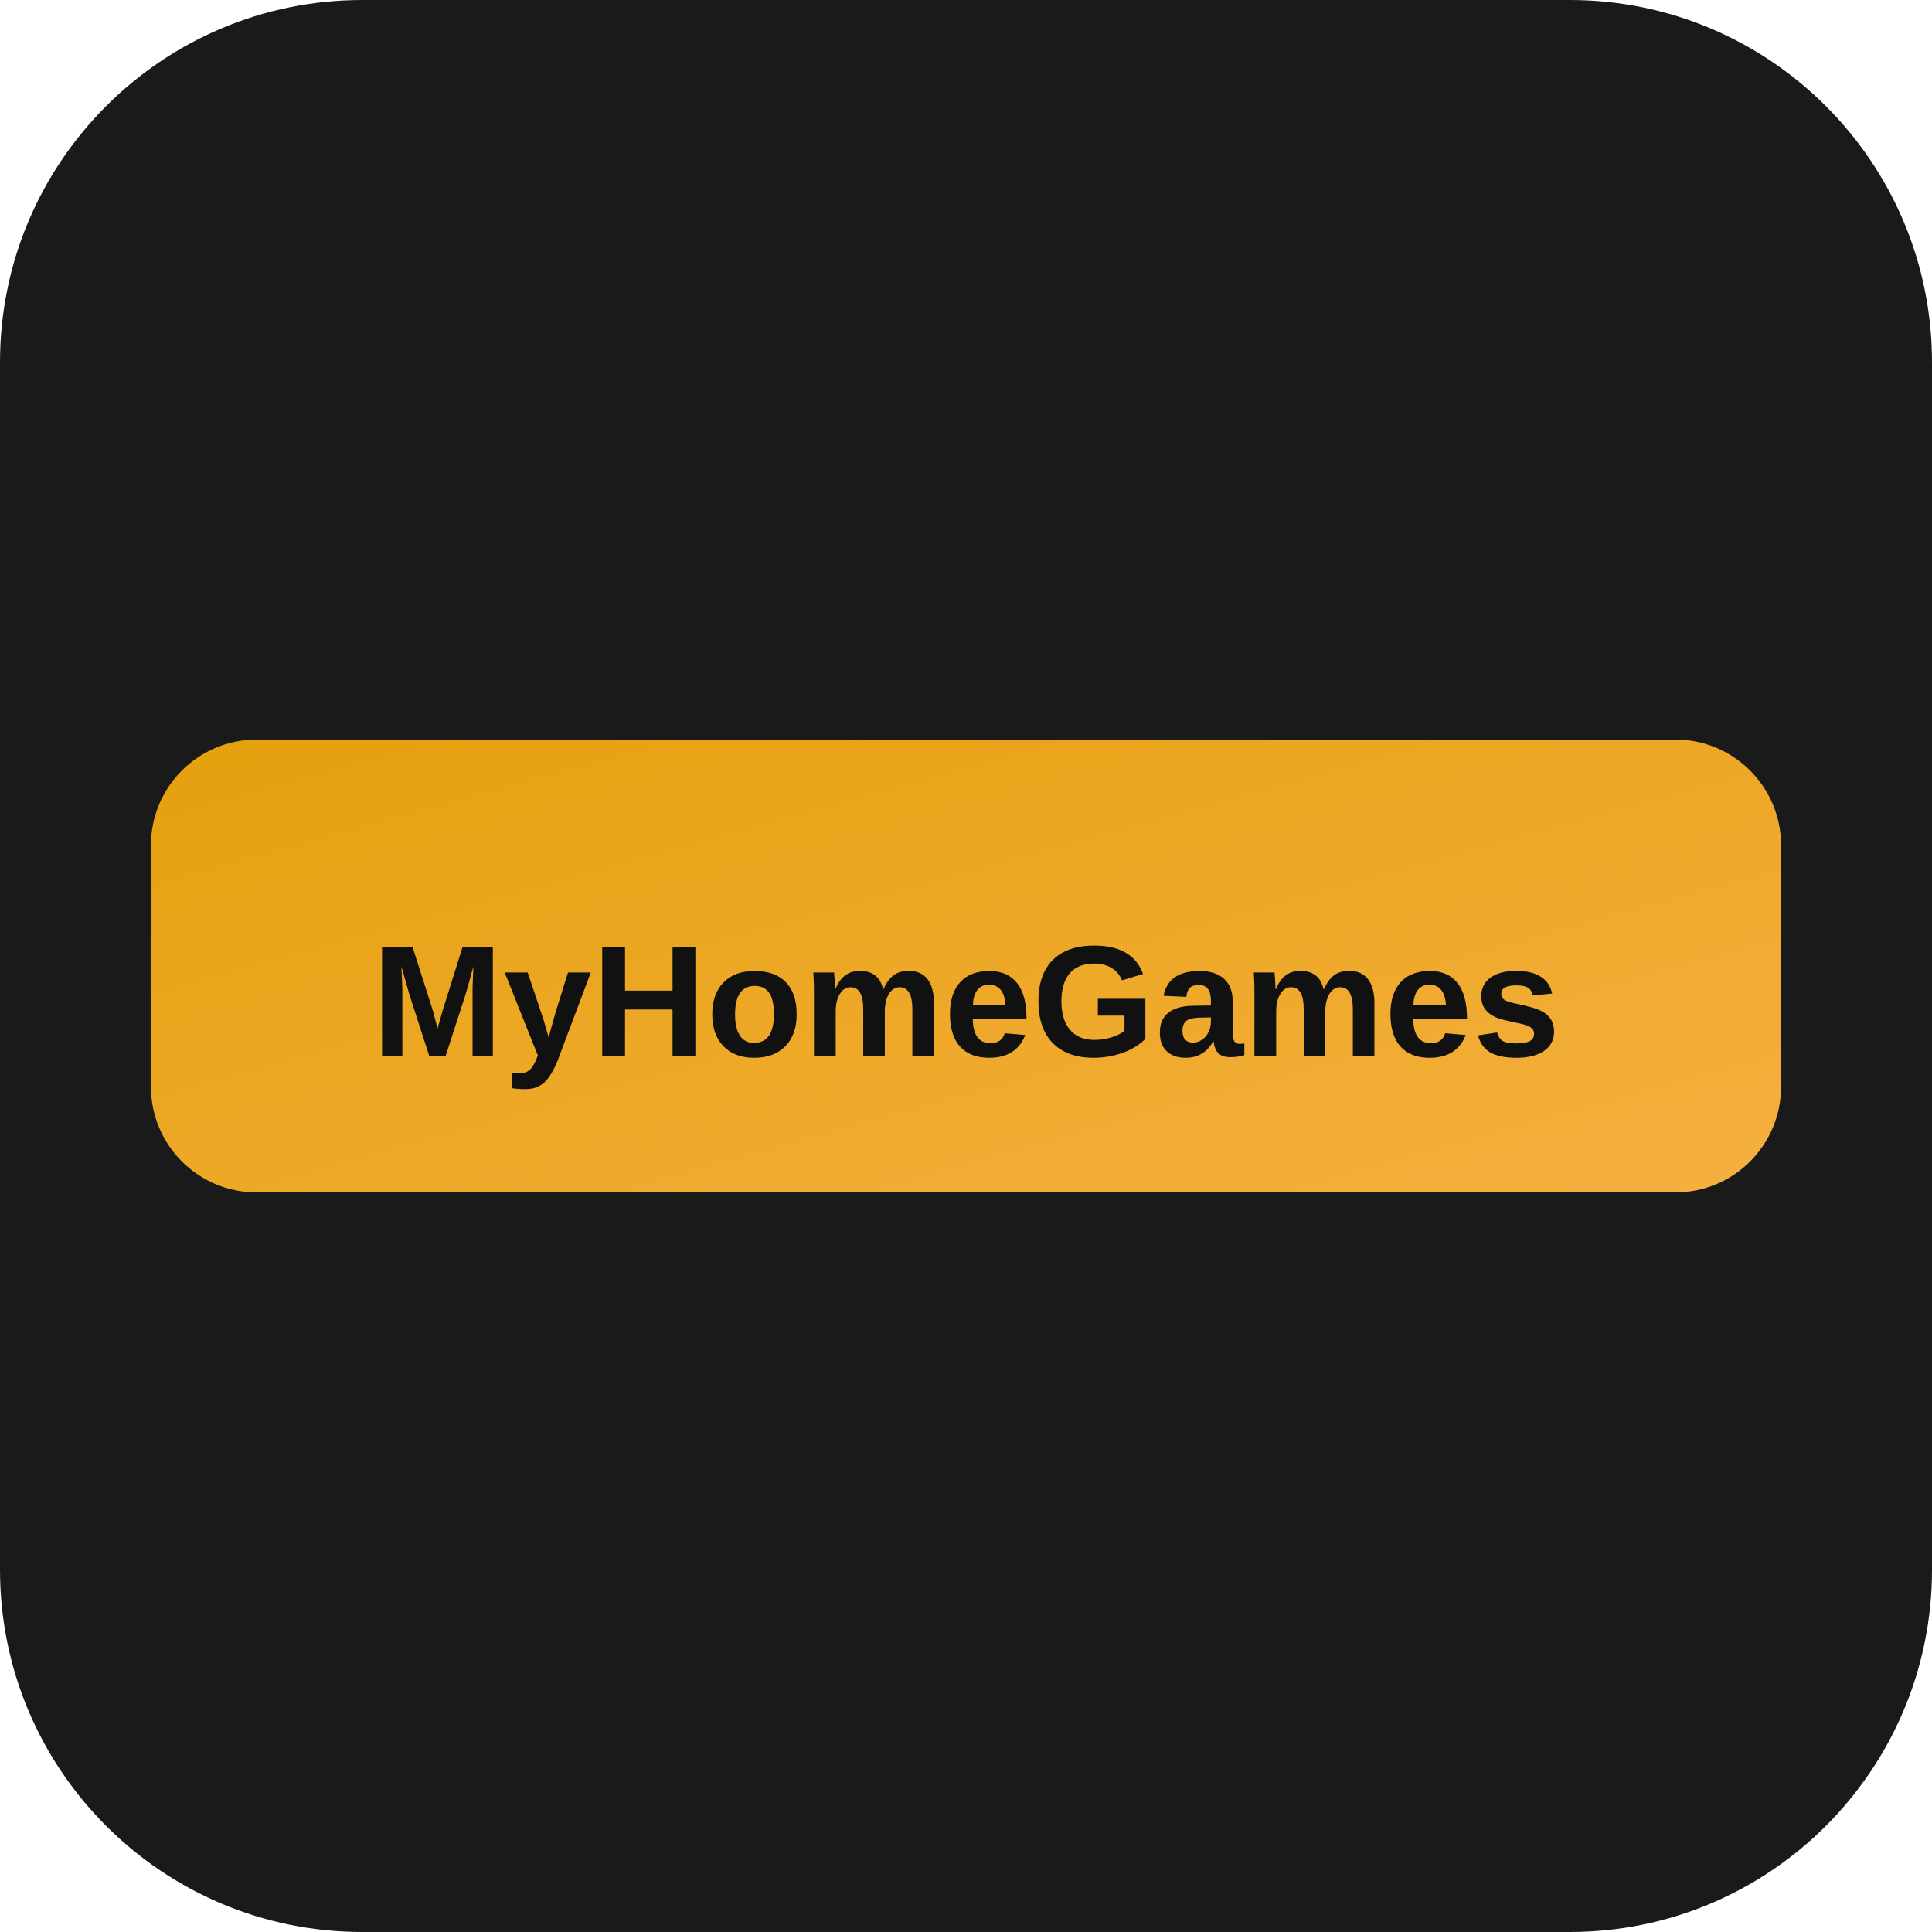
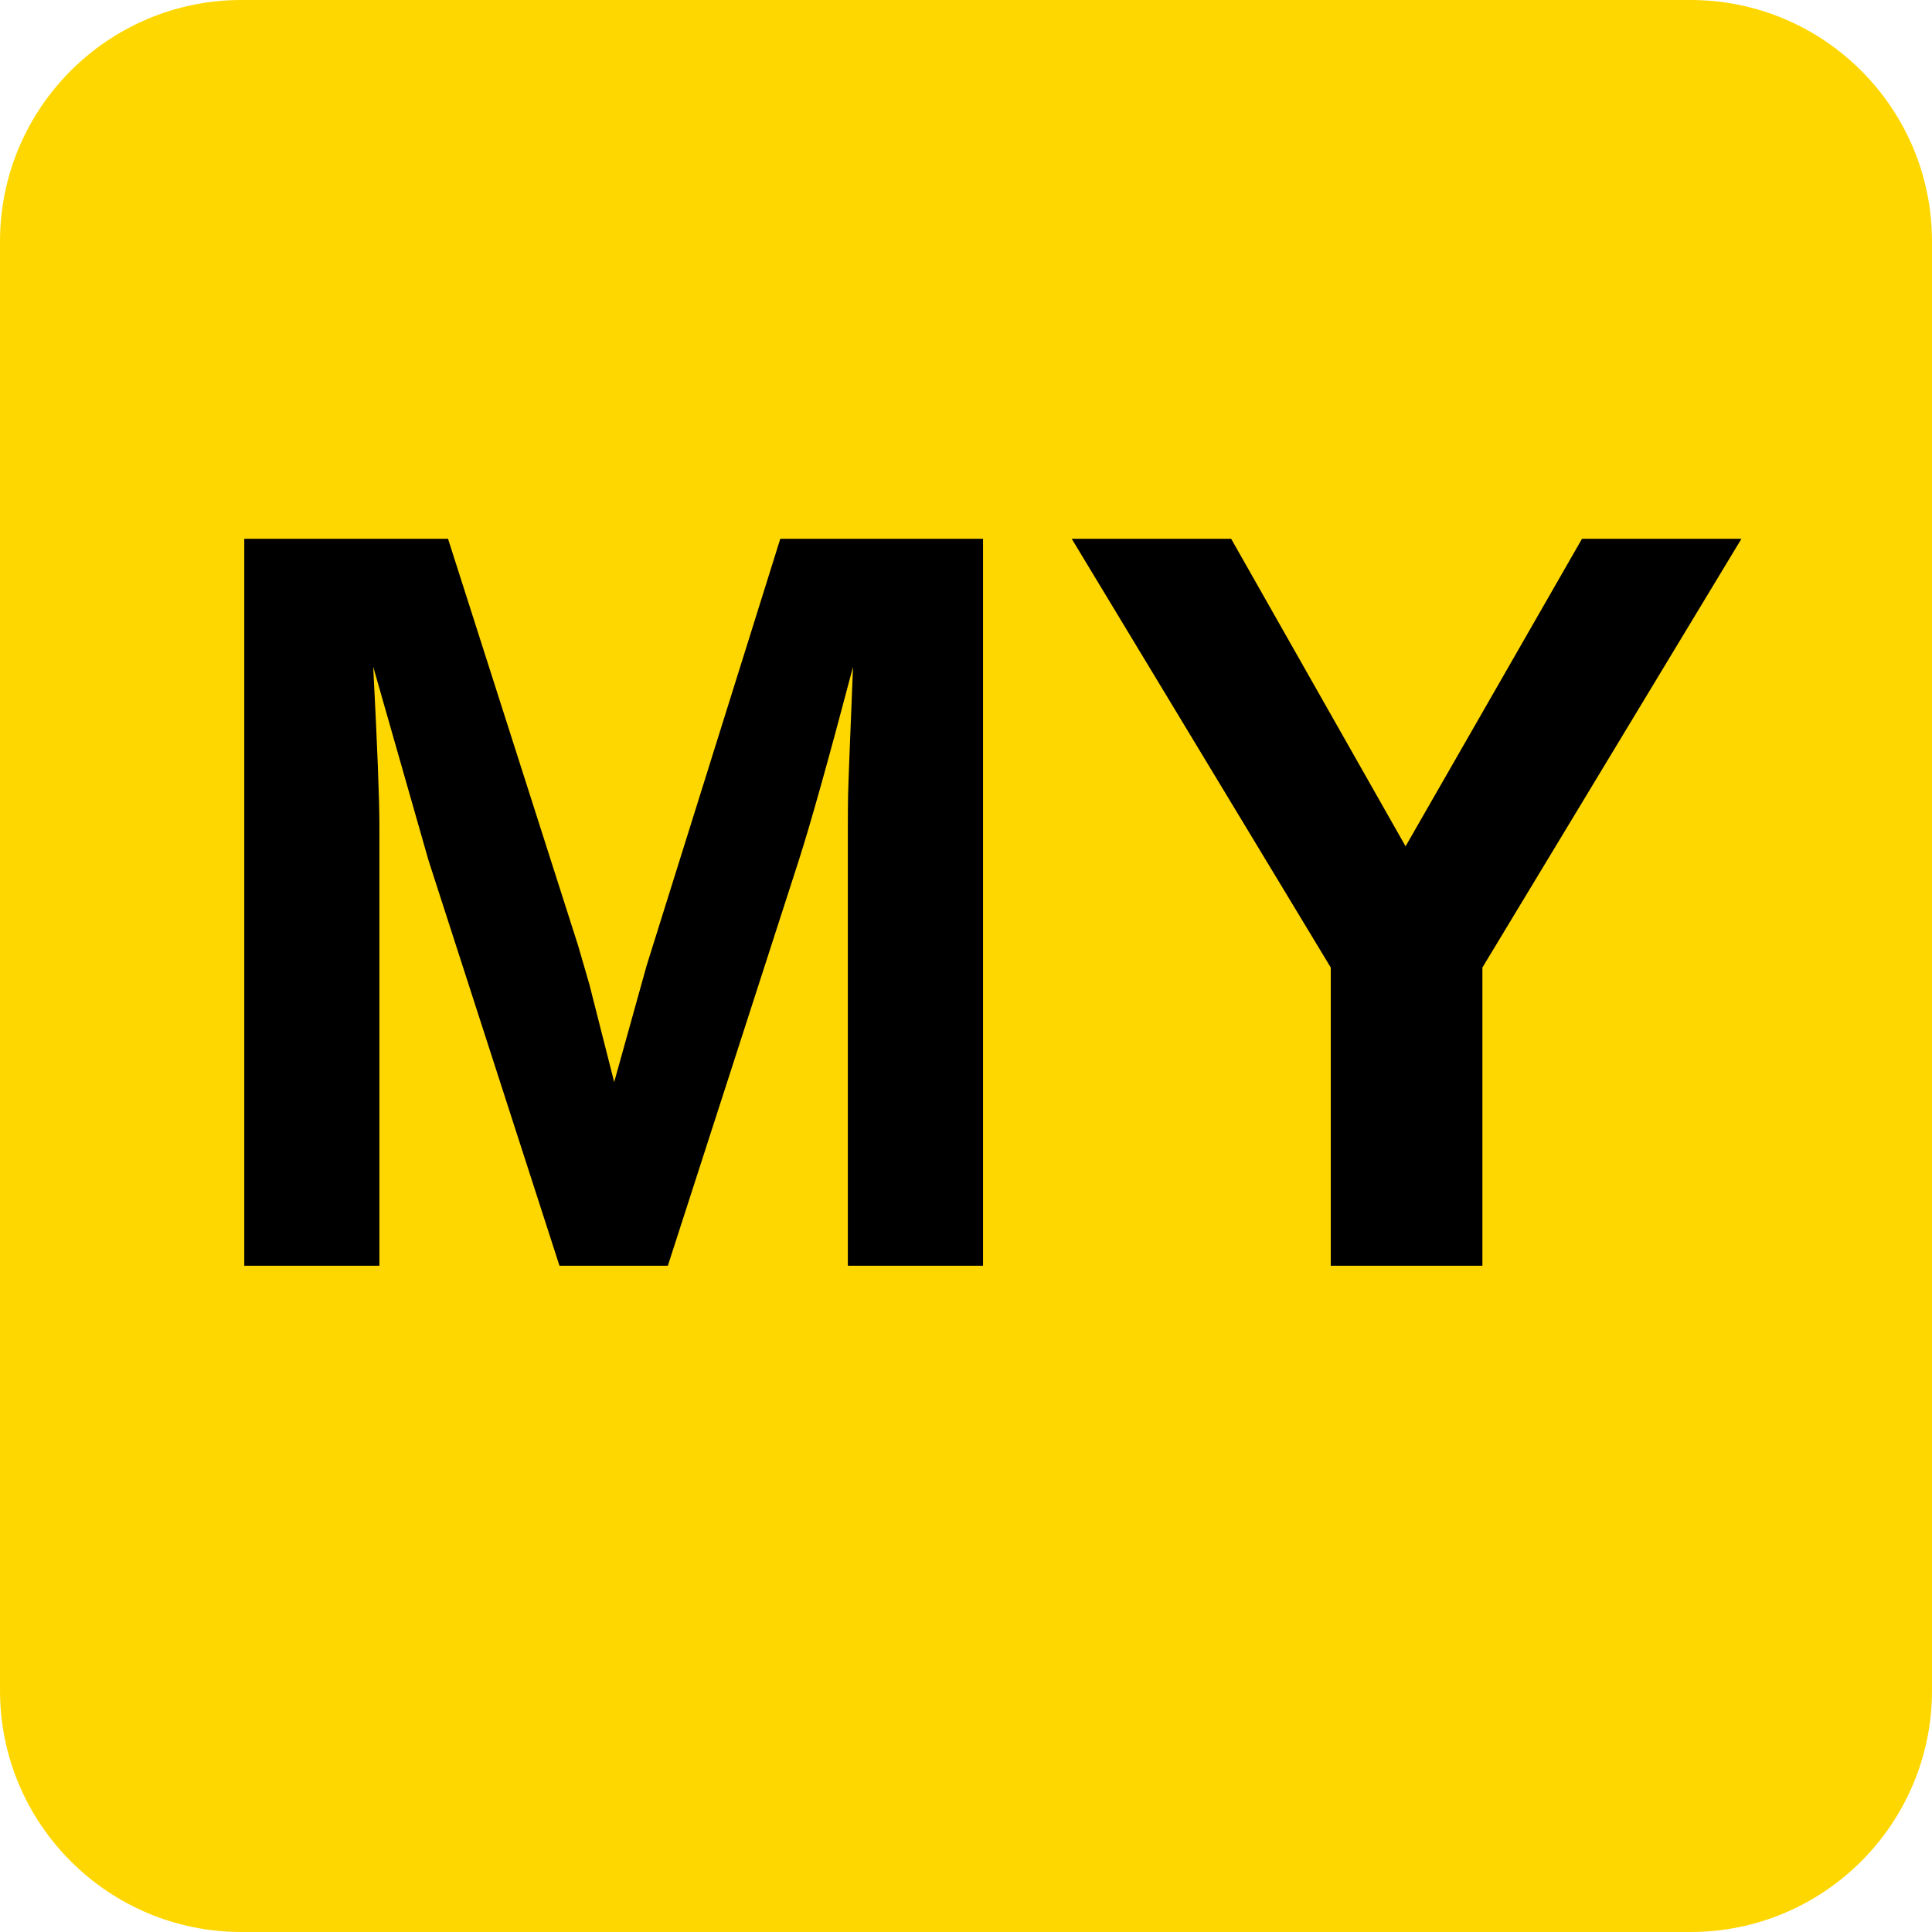
- <svg xmlns="http://www.w3.org/2000/svg" viewBox="0 0 512 512" fill="none">
-   <rect width="512" height="512" rx="96" fill="#1a1a1a" />
-   <rect x="40" y="196" width="432" height="120" rx="28" fill="url(#g)" />
-   <text x="256" y="268" font-family="Arial Narrow, Arial, sans-serif" font-size="42" font-weight="bold" fill="#111" text-anchor="middle" dominant-baseline="middle">MyHomeGames</text>
-   <defs>
-     <linearGradient id="g" x1="0%" y1="0%" x2="100%" y2="100%">
-       <stop offset="0%" stop-color="#E5A00D" />
-       <stop offset="100%" stop-color="#F5B041" />
-     </linearGradient>
-   </defs>
+ <svg xmlns="http://www.w3.org/2000/svg" viewBox="0 0 512 512">
+   <rect width="512" height="512" fill="#FFD700" rx="64" />
+   <text x="256" y="256" font-family="Arial, sans-serif" font-size="280" font-weight="bold" fill="black" text-anchor="middle" dominant-baseline="middle">MY</text>
</svg>
